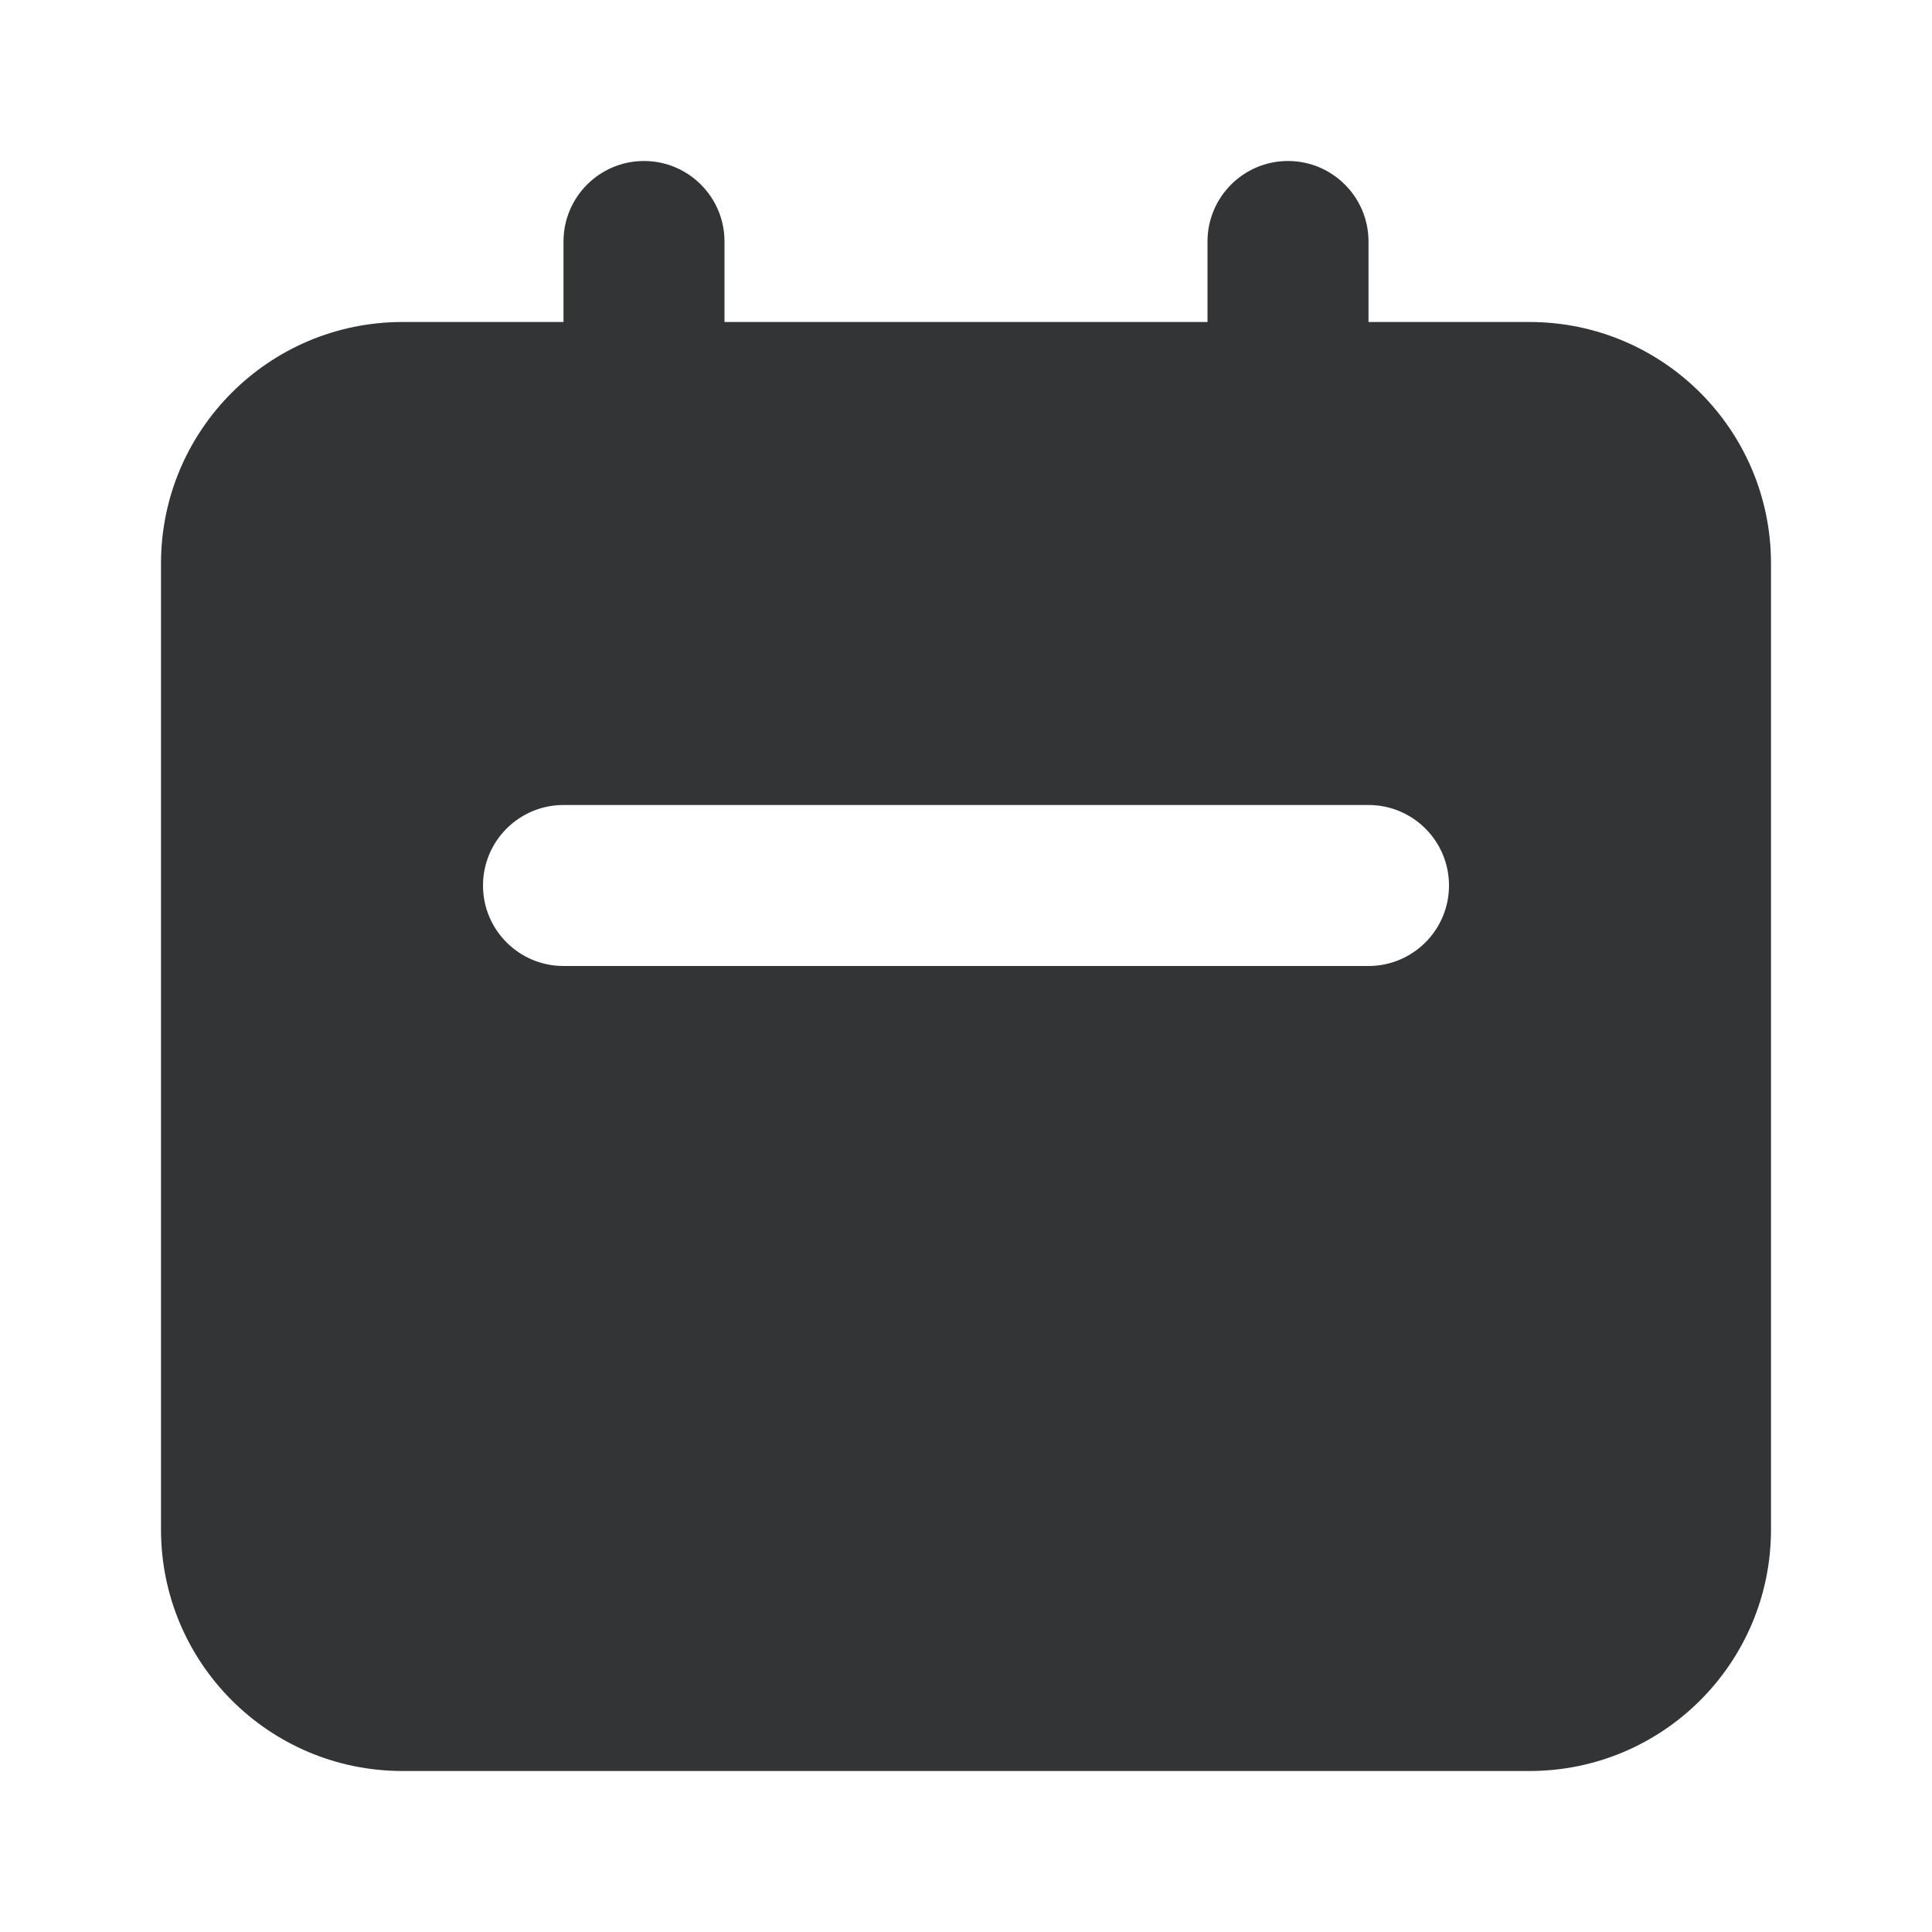
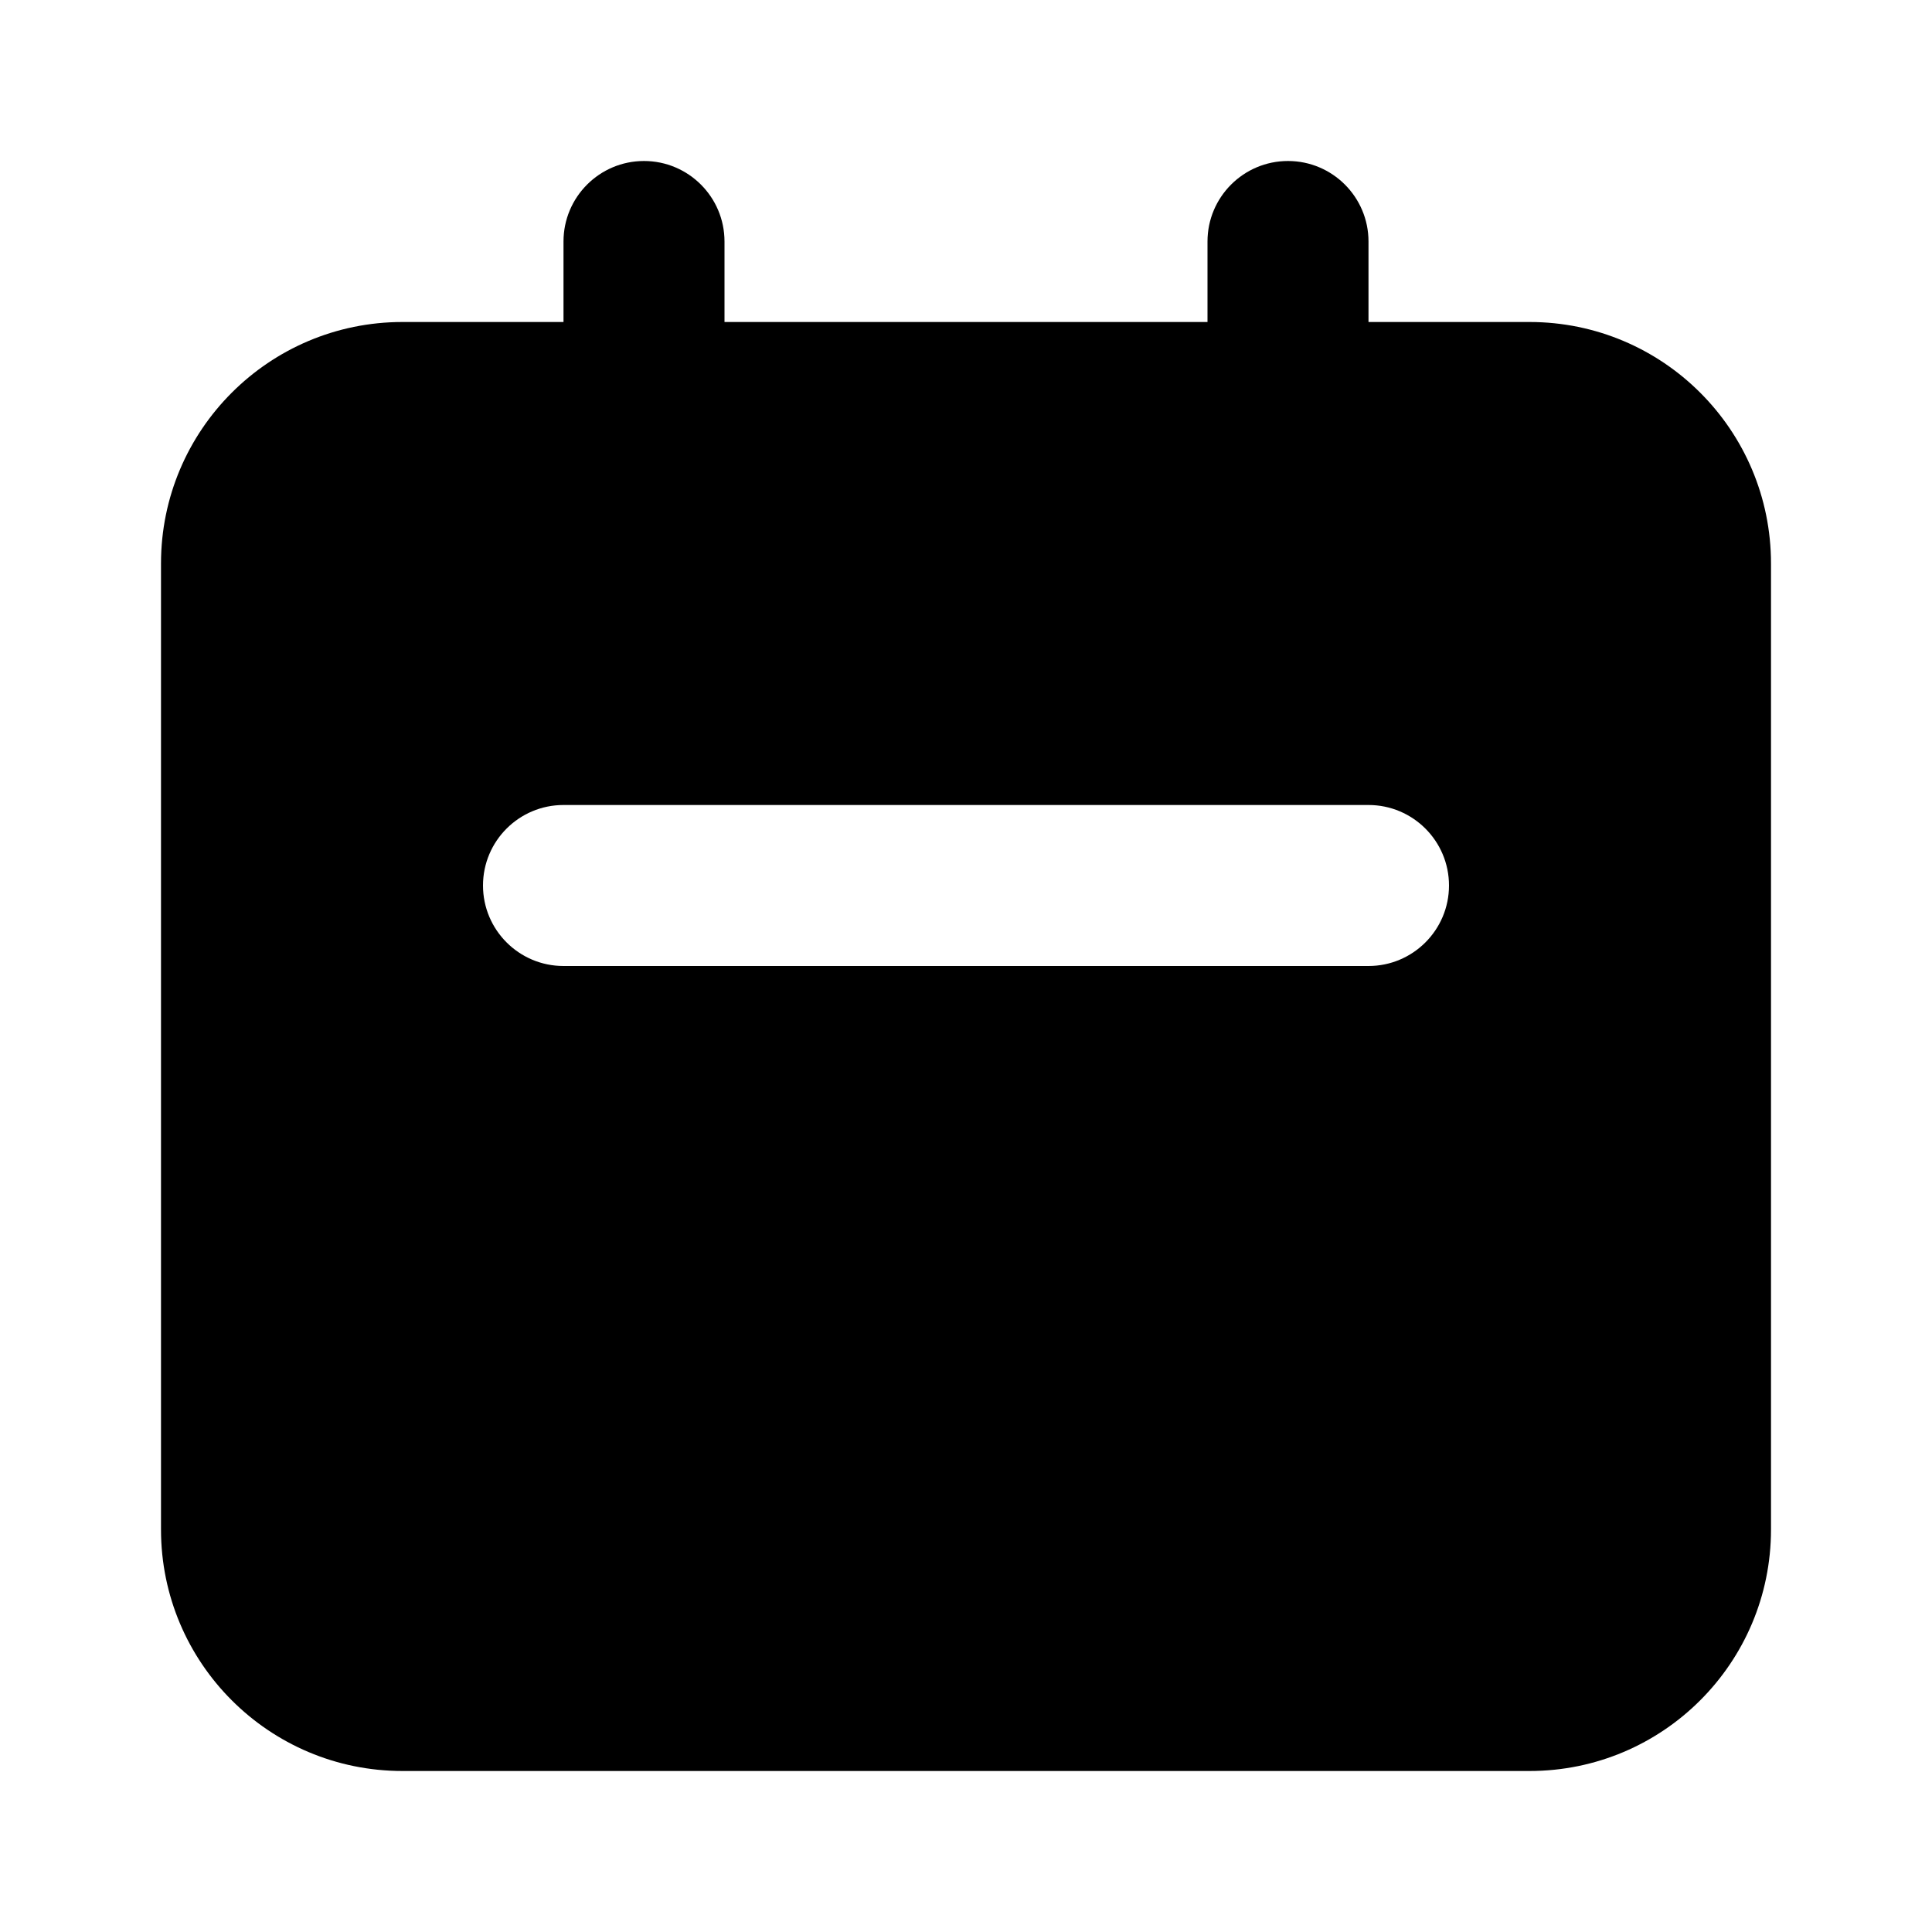
<svg xmlns="http://www.w3.org/2000/svg" width="24" height="24" viewBox="0 0 24 24" fill="none">
-   <path fill-rule="evenodd" clip-rule="evenodd" d="M8 2C8.552 2 9 2.448 9 3V4H15V3C15 2.448 15.448 2 16 2C16.552 2 17 2.448 17 3V4H19C20.657 4 22 5.343 22 7V19C22 20.657 20.657 22 19 22H5C3.343 22 2 20.657 2 19V7C2 5.343 3.343 4 5 4H7V3C7 2.448 7.448 2 8 2ZM7 10C6.448 10 6 10.448 6 11C6 11.552 6.448 12 7 12H17C17.552 12 18 11.552 18 11C18 10.448 17.552 10 17 10H7Z" fill="#333435" />
+   <path fill-rule="evenodd" clip-rule="evenodd" d="M8 2C8.552 2 9 2.448 9 3V4H15V3C15 2.448 15.448 2 16 2C16.552 2 17 2.448 17 3V4H19C20.657 4 22 5.343 22 7V19C22 20.657 20.657 22 19 22H5C3.343 22 2 20.657 2 19V7C2 5.343 3.343 4 5 4H7V3C7 2.448 7.448 2 8 2ZM7 10C6.448 10 6 10.448 6 11C6 11.552 6.448 12 7 12H17C17.552 12 18 11.552 18 11C18 10.448 17.552 10 17 10H7Z" fill="currentColor" />
</svg>
